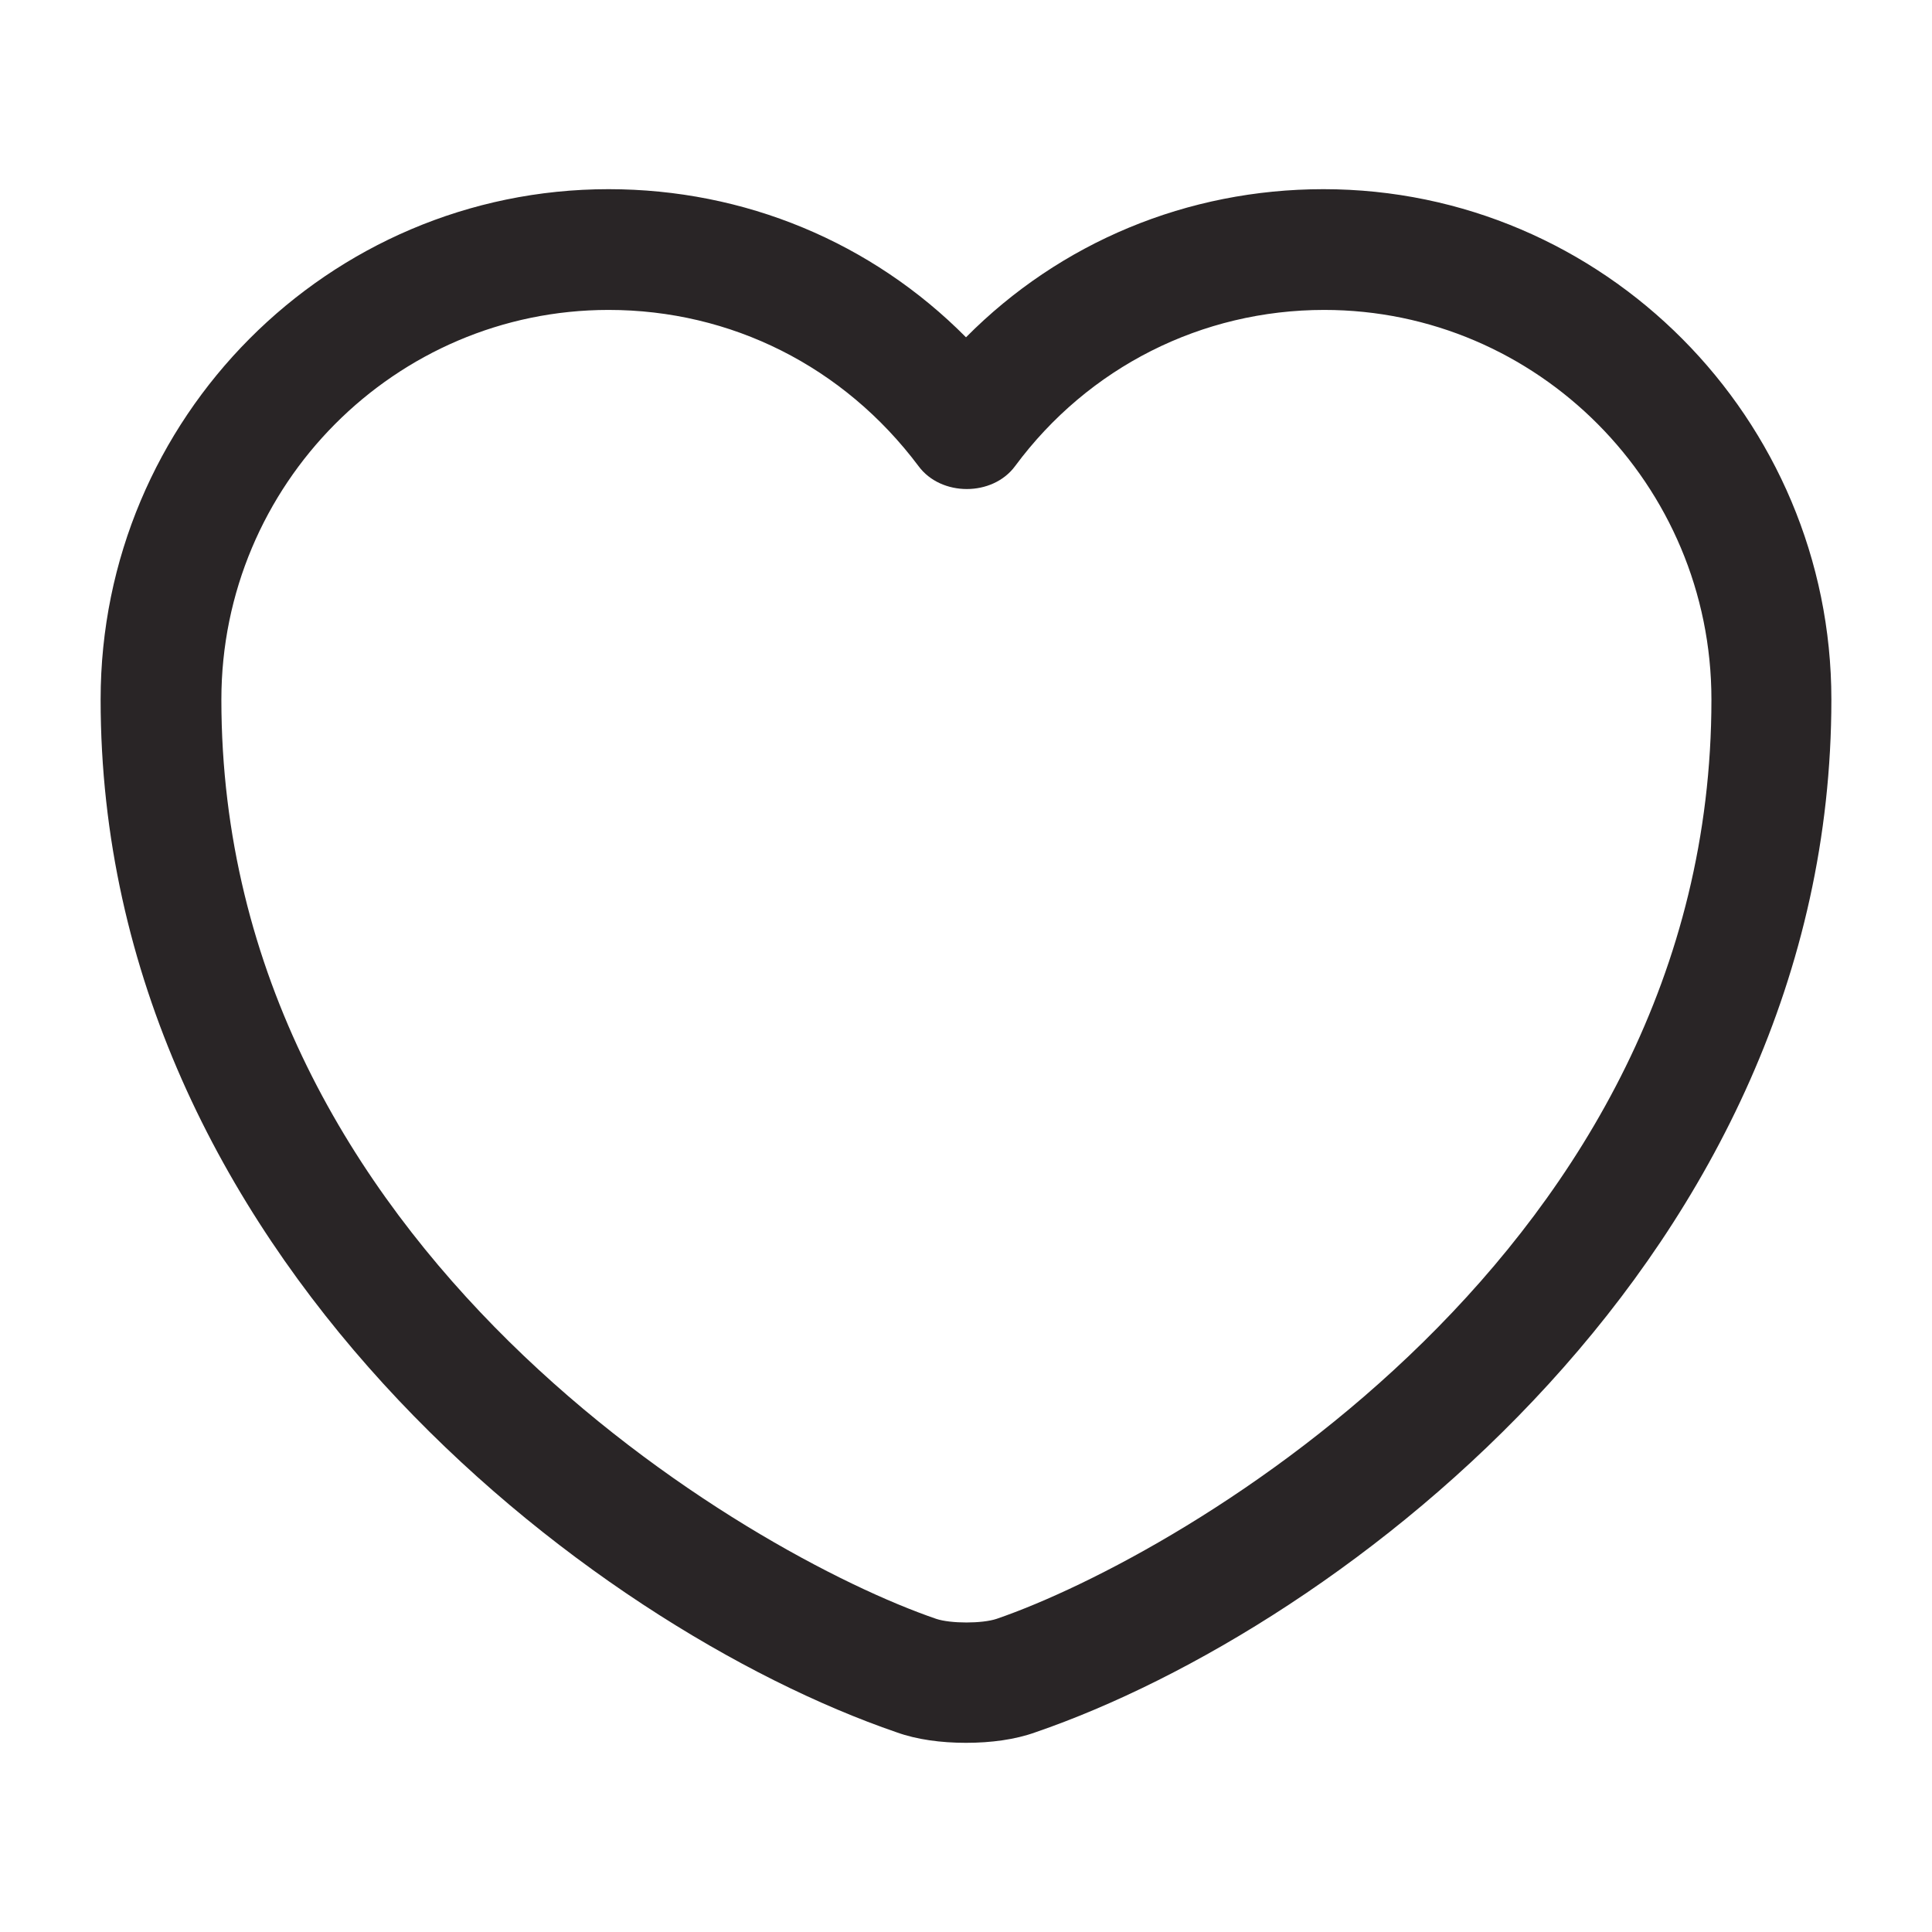
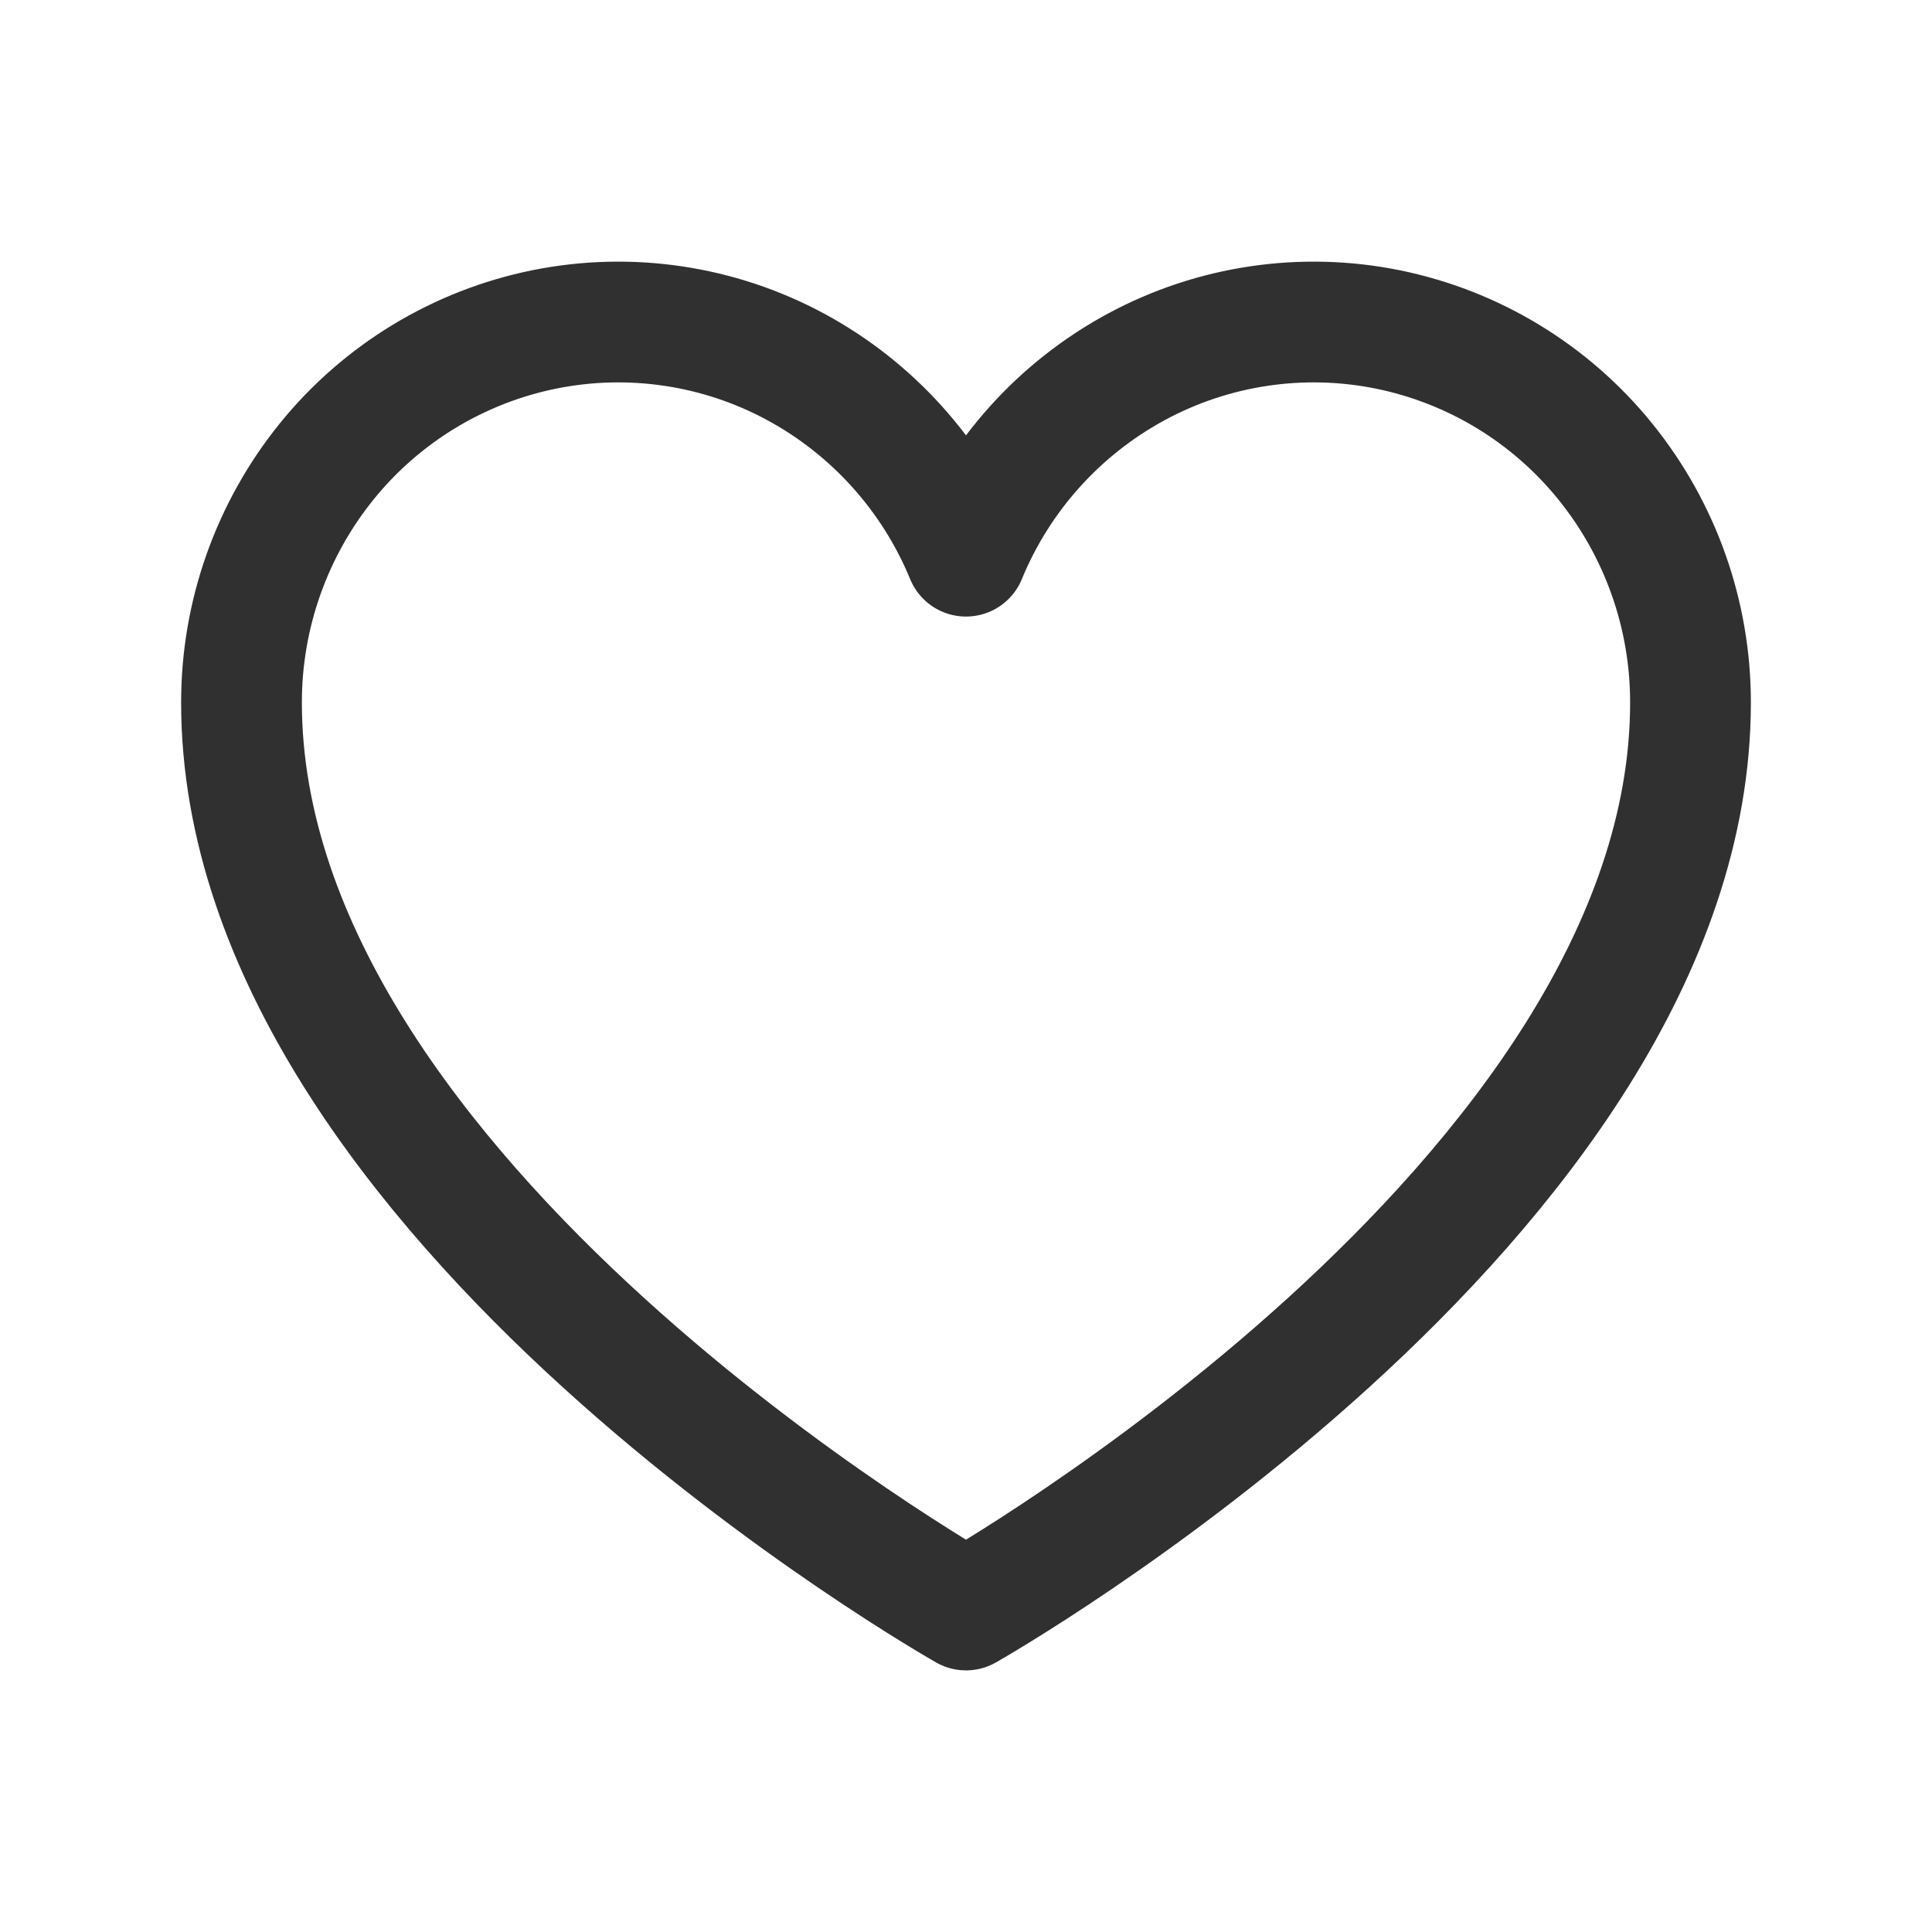
- <svg xmlns="http://www.w3.org/2000/svg" width="24" height="24" viewBox="0 0 24 24" fill="none">
-   <path d="M12 21.65C11.69 21.65 11.39 21.61 11.14 21.52C7.32 20.21 1.25 15.56 1.25 8.69C1.25 5.19 4.08 2.35 7.56 2.35C9.25 2.35 10.83 3.01 12 4.19C13.17 3.01 14.75 2.35 16.44 2.35C19.92 2.35 22.75 5.2 22.75 8.69C22.75 15.57 16.68 20.21 12.86 21.52C12.61 21.61 12.31 21.65 12 21.65ZM7.56 3.85C4.91 3.85 2.75 6.02 2.75 8.69C2.75 15.52 9.32 19.32 11.63 20.11C11.81 20.17 12.2 20.17 12.38 20.11C14.68 19.32 21.26 15.53 21.26 8.69C21.26 6.02 19.1 3.85 16.45 3.85C14.93 3.85 13.52 4.56 12.61 5.79C12.33 6.17 11.69 6.17 11.41 5.79C10.48 4.55 9.08 3.85 7.56 3.85Z" fill="#292526" />
+ <svg xmlns="http://www.w3.org/2000/svg" width="1em" height="1em" fill="none" viewBox="0 0 24 24" data-testid="plp-header-wishlist-icon" class=" " stroke="none" style="height: 24px; width: 24px;">
+   <path stroke="#303030" stroke-linecap="round" stroke-linejoin="round" stroke-width="1.5" d="M12 20S3 14.91 3 8.727A4.76 4.76 0 0 1 4.06 5.73a4.672 4.672 0 0 1 2.702-1.638 4.639 4.639 0 0 1 3.118.463A4.71 4.71 0 0 1 12 6.909a4.71 4.71 0 0 1 2.12-2.354 4.639 4.639 0 0 1 3.118-.463 4.672 4.672 0 0 1 2.701 1.638A4.756 4.756 0 0 1 21 8.727C21 14.91 12 20 12 20Z" />
</svg>
